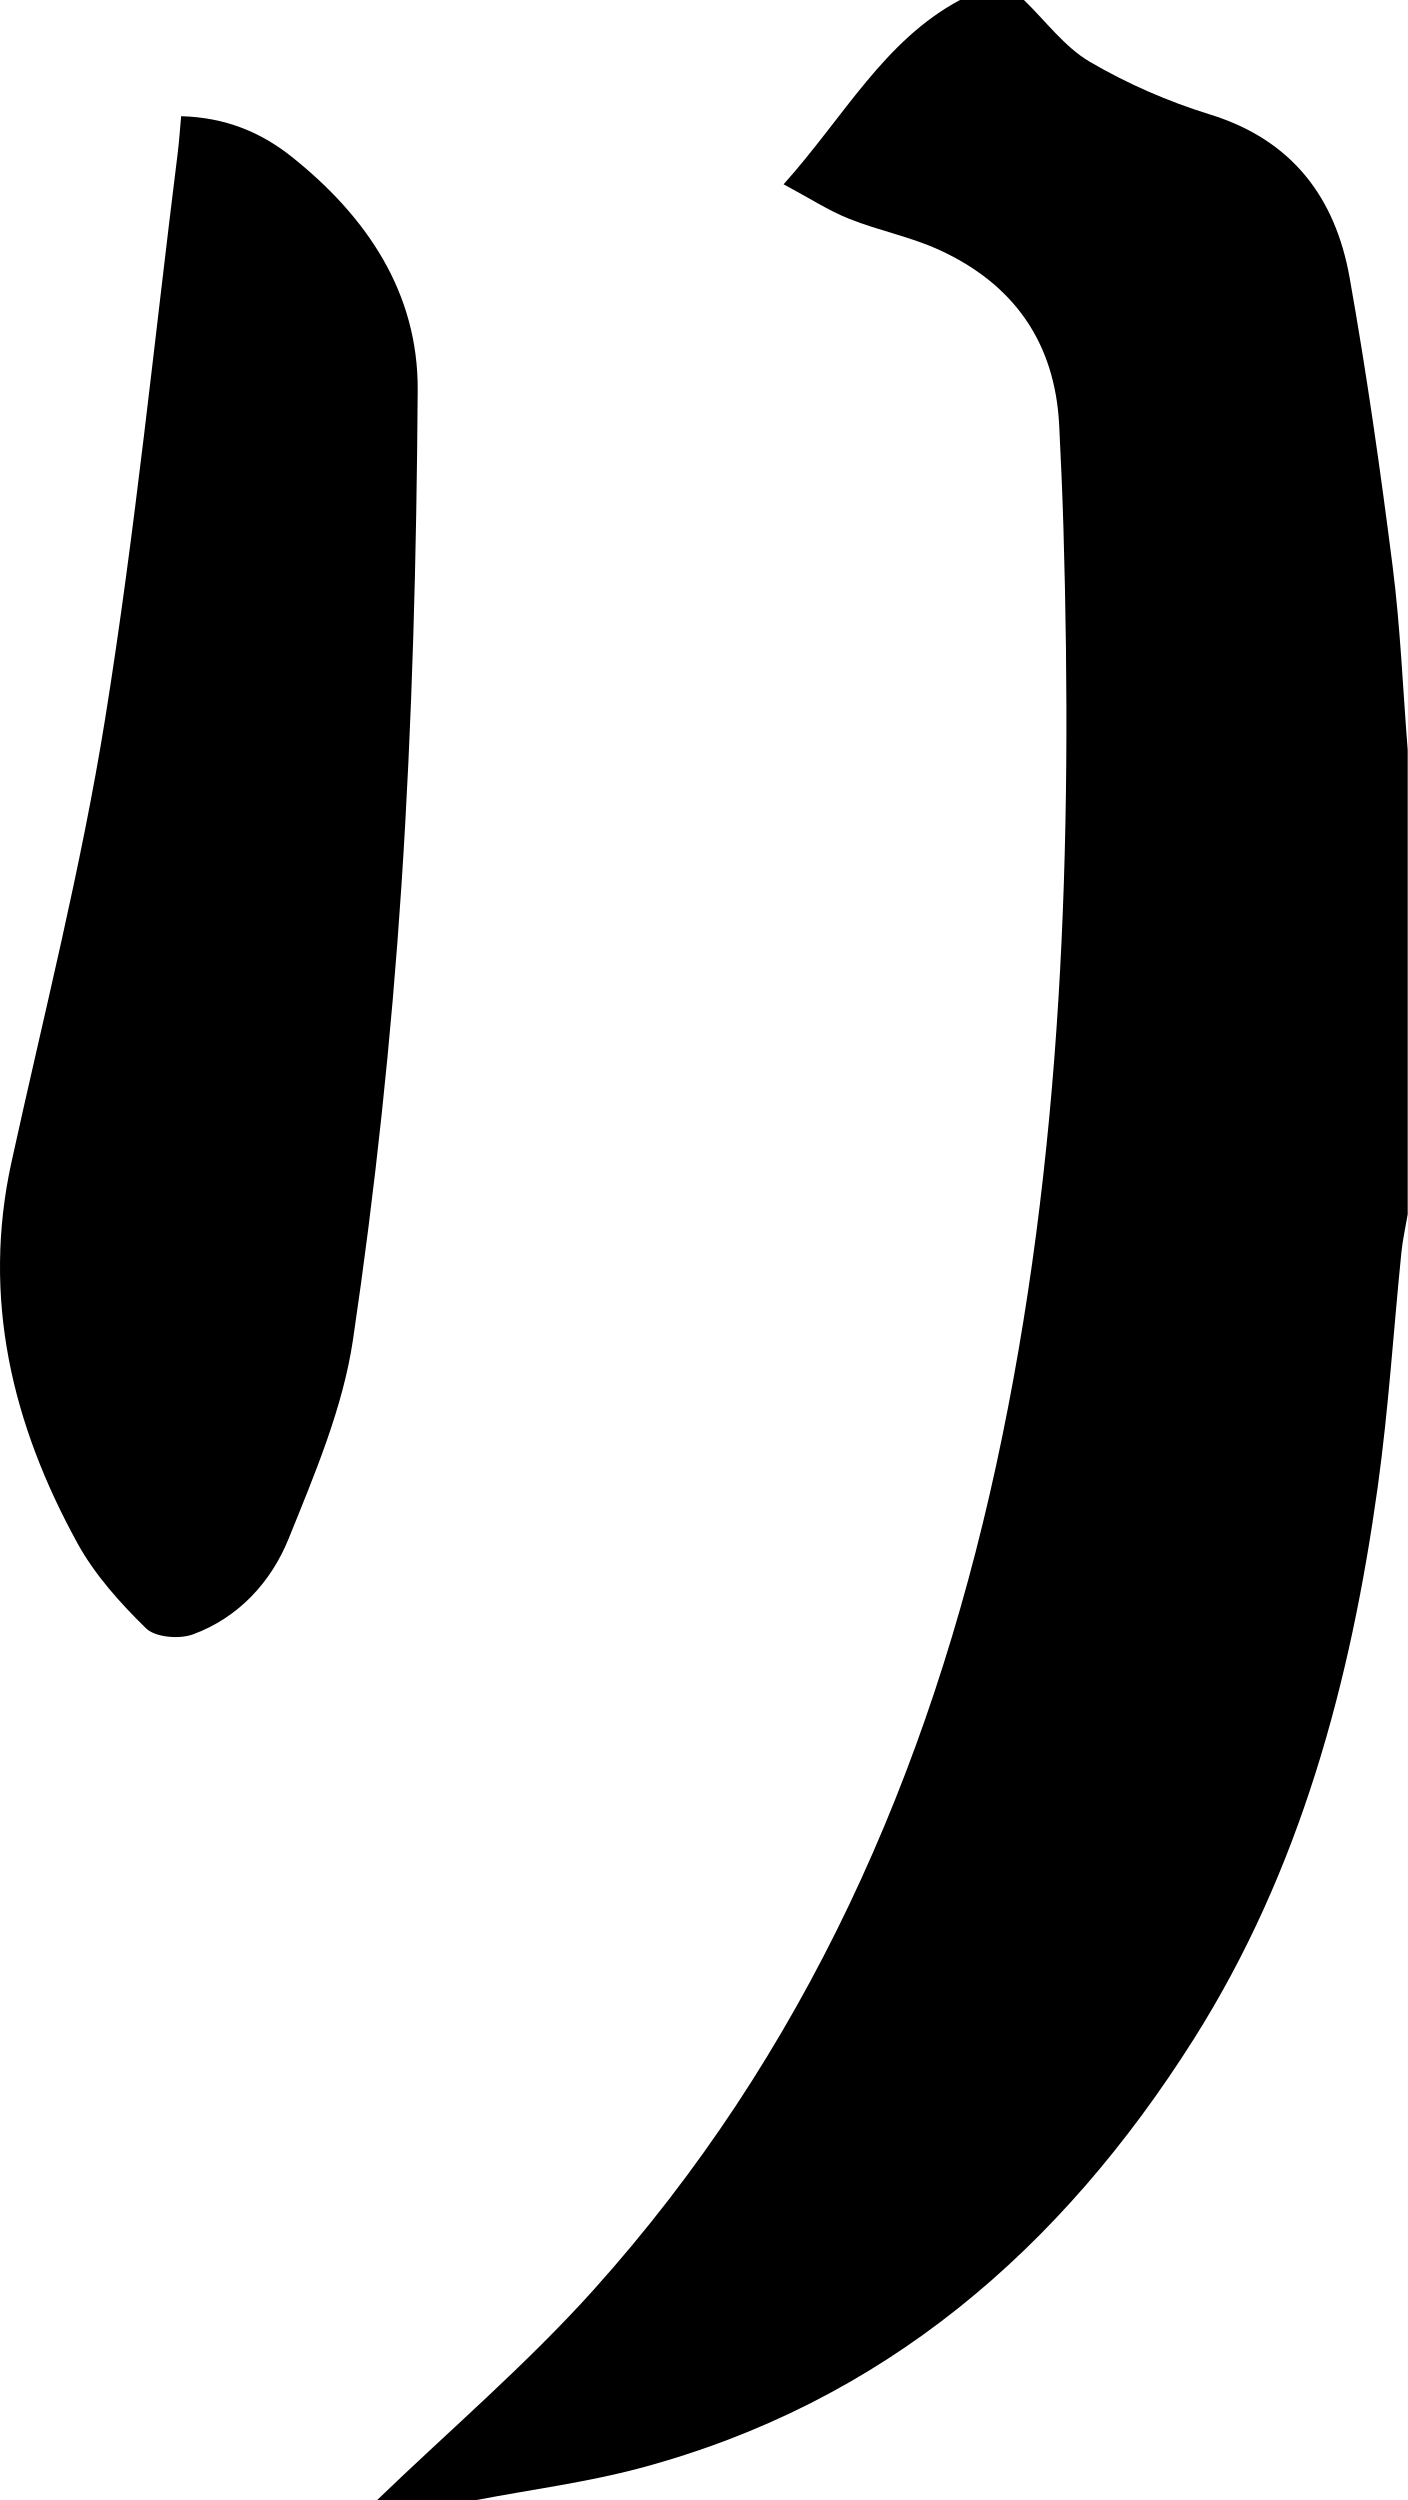
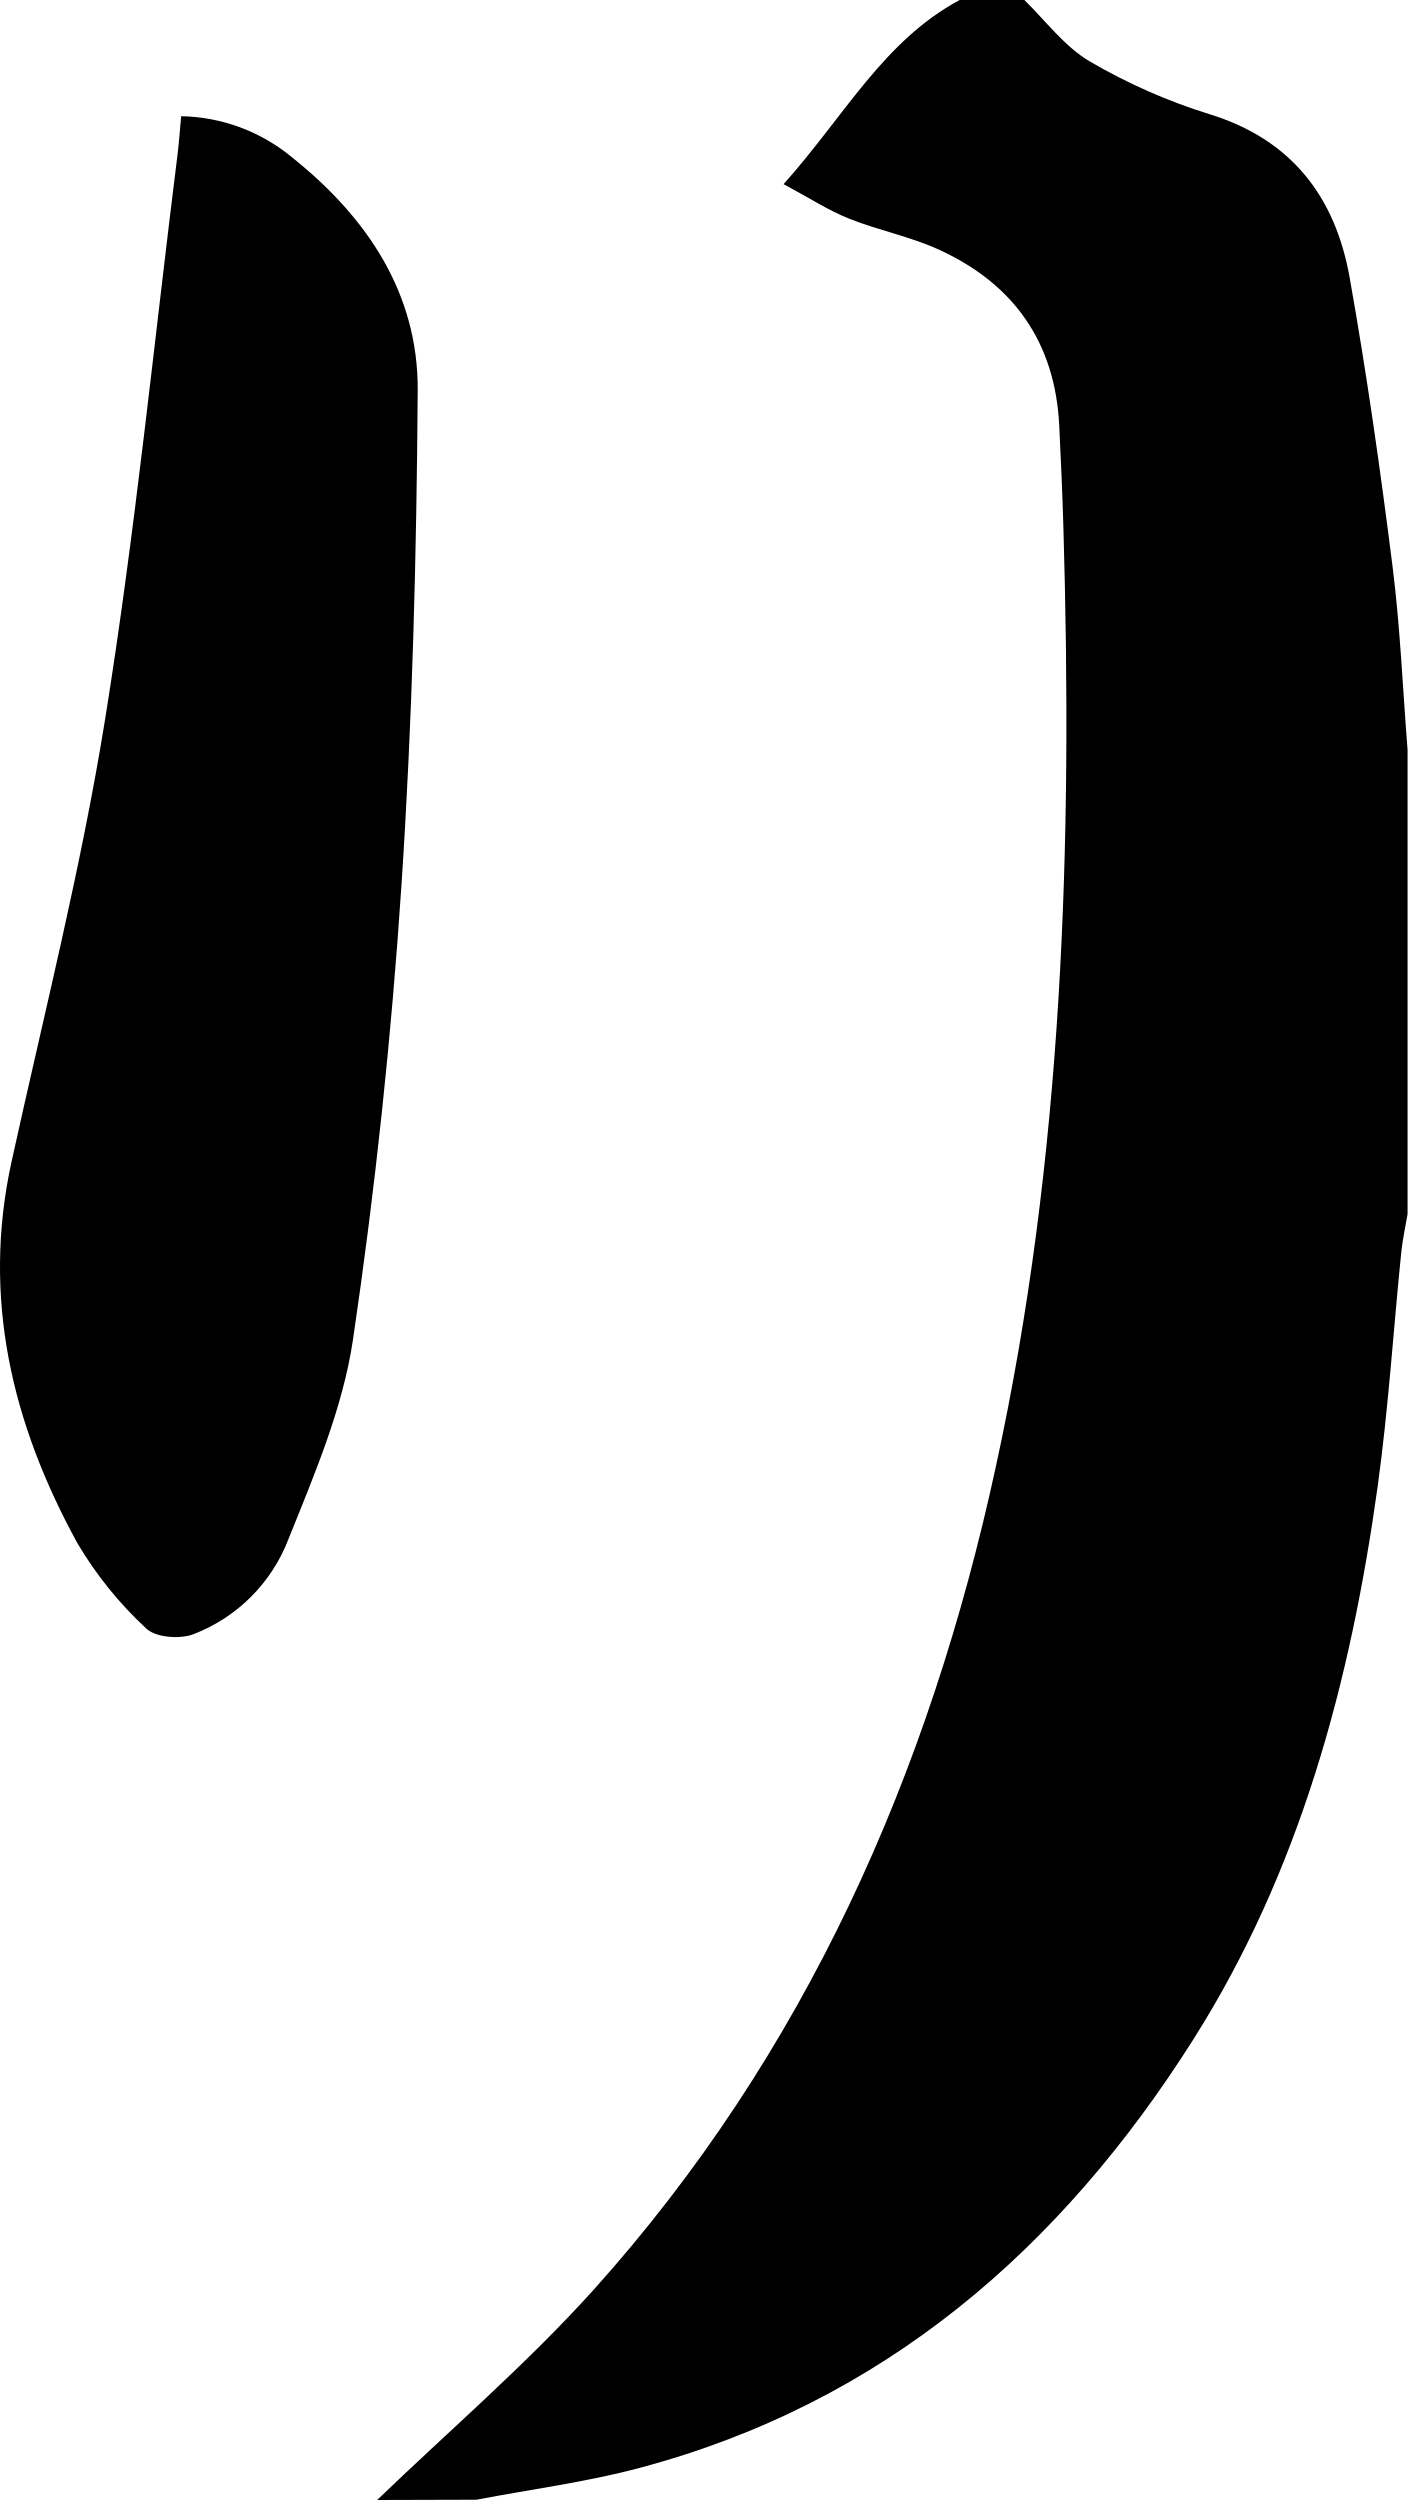
- <svg xmlns="http://www.w3.org/2000/svg" version="1.1" x="0px" y="0px" viewBox="0 0 197.079 350" style="enable-background:new 0 0 197.079 350;" xml:space="preserve">
-   <g id="Layer_1">
- </g>
-   <g id="Layer_2">
- </g>
-   <g id="Layer_3">
- </g>
-   <g id="Layer_4">
-     <g>
-       <path d="M52.804,350c10.138-9.772,20.91-18.97,30.298-29.423    c29.622-32.982,46.953-72.224,56.331-115.299c9.426-43.296,10.736-87.183,9.45-131.256    c-0.141-4.83-0.355-9.658-0.597-14.485c-0.582-11.627-6.394-19.78-16.772-24.54    c-4.034-1.85-8.505-2.714-12.643-4.367c-2.879-1.151-5.529-2.882-9.169-4.828    C118.252,16.249,123.737,5.719,134.394,0c2.985,0,5.97,0,8.955,0c3.045,2.939,5.686,6.577,9.231,8.653    c5.249,3.074,10.978,5.571,16.793,7.366c11.487,3.546,17.57,11.588,19.574,22.854    c2.383,13.398,4.301,26.89,6.019,40.393c1.085,8.529,1.434,17.153,2.113,25.734    c0,21.667,0,43.333,0,65c-0.3,1.774-0.702,3.537-0.882,5.323    c-1.104,10.915-1.795,21.886-3.3,32.743c-3.798,27.402-10.857,53.834-25.798,77.456    c-18.576,29.368-43.39,50.902-77.51,60.017c-7.483,1.999-15.23,3-22.855,4.46    C62.091,350,57.447,350,52.804,350z" />
-       <path d="M25.36,16.269c6.17,0.164,11.162,2.233,15.494,5.691    C51.322,30.315,58.571,40.945,58.478,54.652c-0.157,23.132-0.753,46.296-2.279,69.373    c-1.405,21.245-3.665,42.483-6.781,63.54c-1.411,9.535-5.358,18.806-9.009,27.849    c-2.451,6.071-7.021,11.06-13.405,13.403c-1.9,0.697-5.26,0.42-6.558-0.849    c-3.63-3.55-7.177-7.495-9.607-11.922c-9.142-16.652-13.411-34.287-9.227-53.377    c4.524-20.642,9.755-41.179,13.104-62.017c4.224-26.282,6.858-52.822,10.166-79.252    C25.083,19.796,25.184,18.179,25.36,16.269z" />
-     </g>
+ <svg xmlns="http://www.w3.org/2000/svg" viewBox="0 0 197.08 350">
+   <g id="Layer_4" data-name="Layer 4">
+     <path d="M52.8,350c10.14-9.77,20.91-19,30.3-29.42,29.62-33,47-72.23,56.33-115.3C148.86,162,150.17,118.1,148.88,74c-.14-4.83-.35-9.66-.59-14.48-.59-11.63-6.4-19.78-16.78-24.54-4-1.85-8.5-2.72-12.64-4.37-2.88-1.15-5.53-2.88-9.17-4.83,8.55-9.55,14-20.08,24.69-25.8h9c3,2.94,5.68,6.58,9.23,8.65A80.48,80.48,0,0,0,169.37,16c11.49,3.55,17.57,11.59,19.58,22.85,2.38,13.4,4.3,26.89,6,40.4,1.08,8.53,1.43,17.15,2.11,25.73v65c-.3,1.77-.7,3.54-.88,5.32-1.11,10.92-1.8,21.89-3.3,32.75-3.8,27.4-10.86,53.83-25.8,77.45-18.58,29.37-43.39,50.9-77.51,60-7.48,2-15.23,3-22.86,4.46Z" />
+     <path d="M25.36,16.27A25,25,0,0,1,40.85,22c10.47,8.35,17.72,19,17.63,32.69C58.32,77.78,57.73,101,56.2,124c-1.41,21.24-3.67,42.48-6.78,63.53-1.41,9.54-5.36,18.81-9,27.85A23.12,23.12,0,0,1,27,228.82c-1.9.69-5.26.42-6.55-.85a53.07,53.07,0,0,1-9.61-11.92C1.7,199.39-2.57,181.76,1.61,162.67c4.53-20.64,9.76-41.18,13.11-62,4.22-26.28,6.85-52.82,10.16-79.25C25.08,19.8,25.18,18.18,25.36,16.27Z" />
  </g>
</svg>
